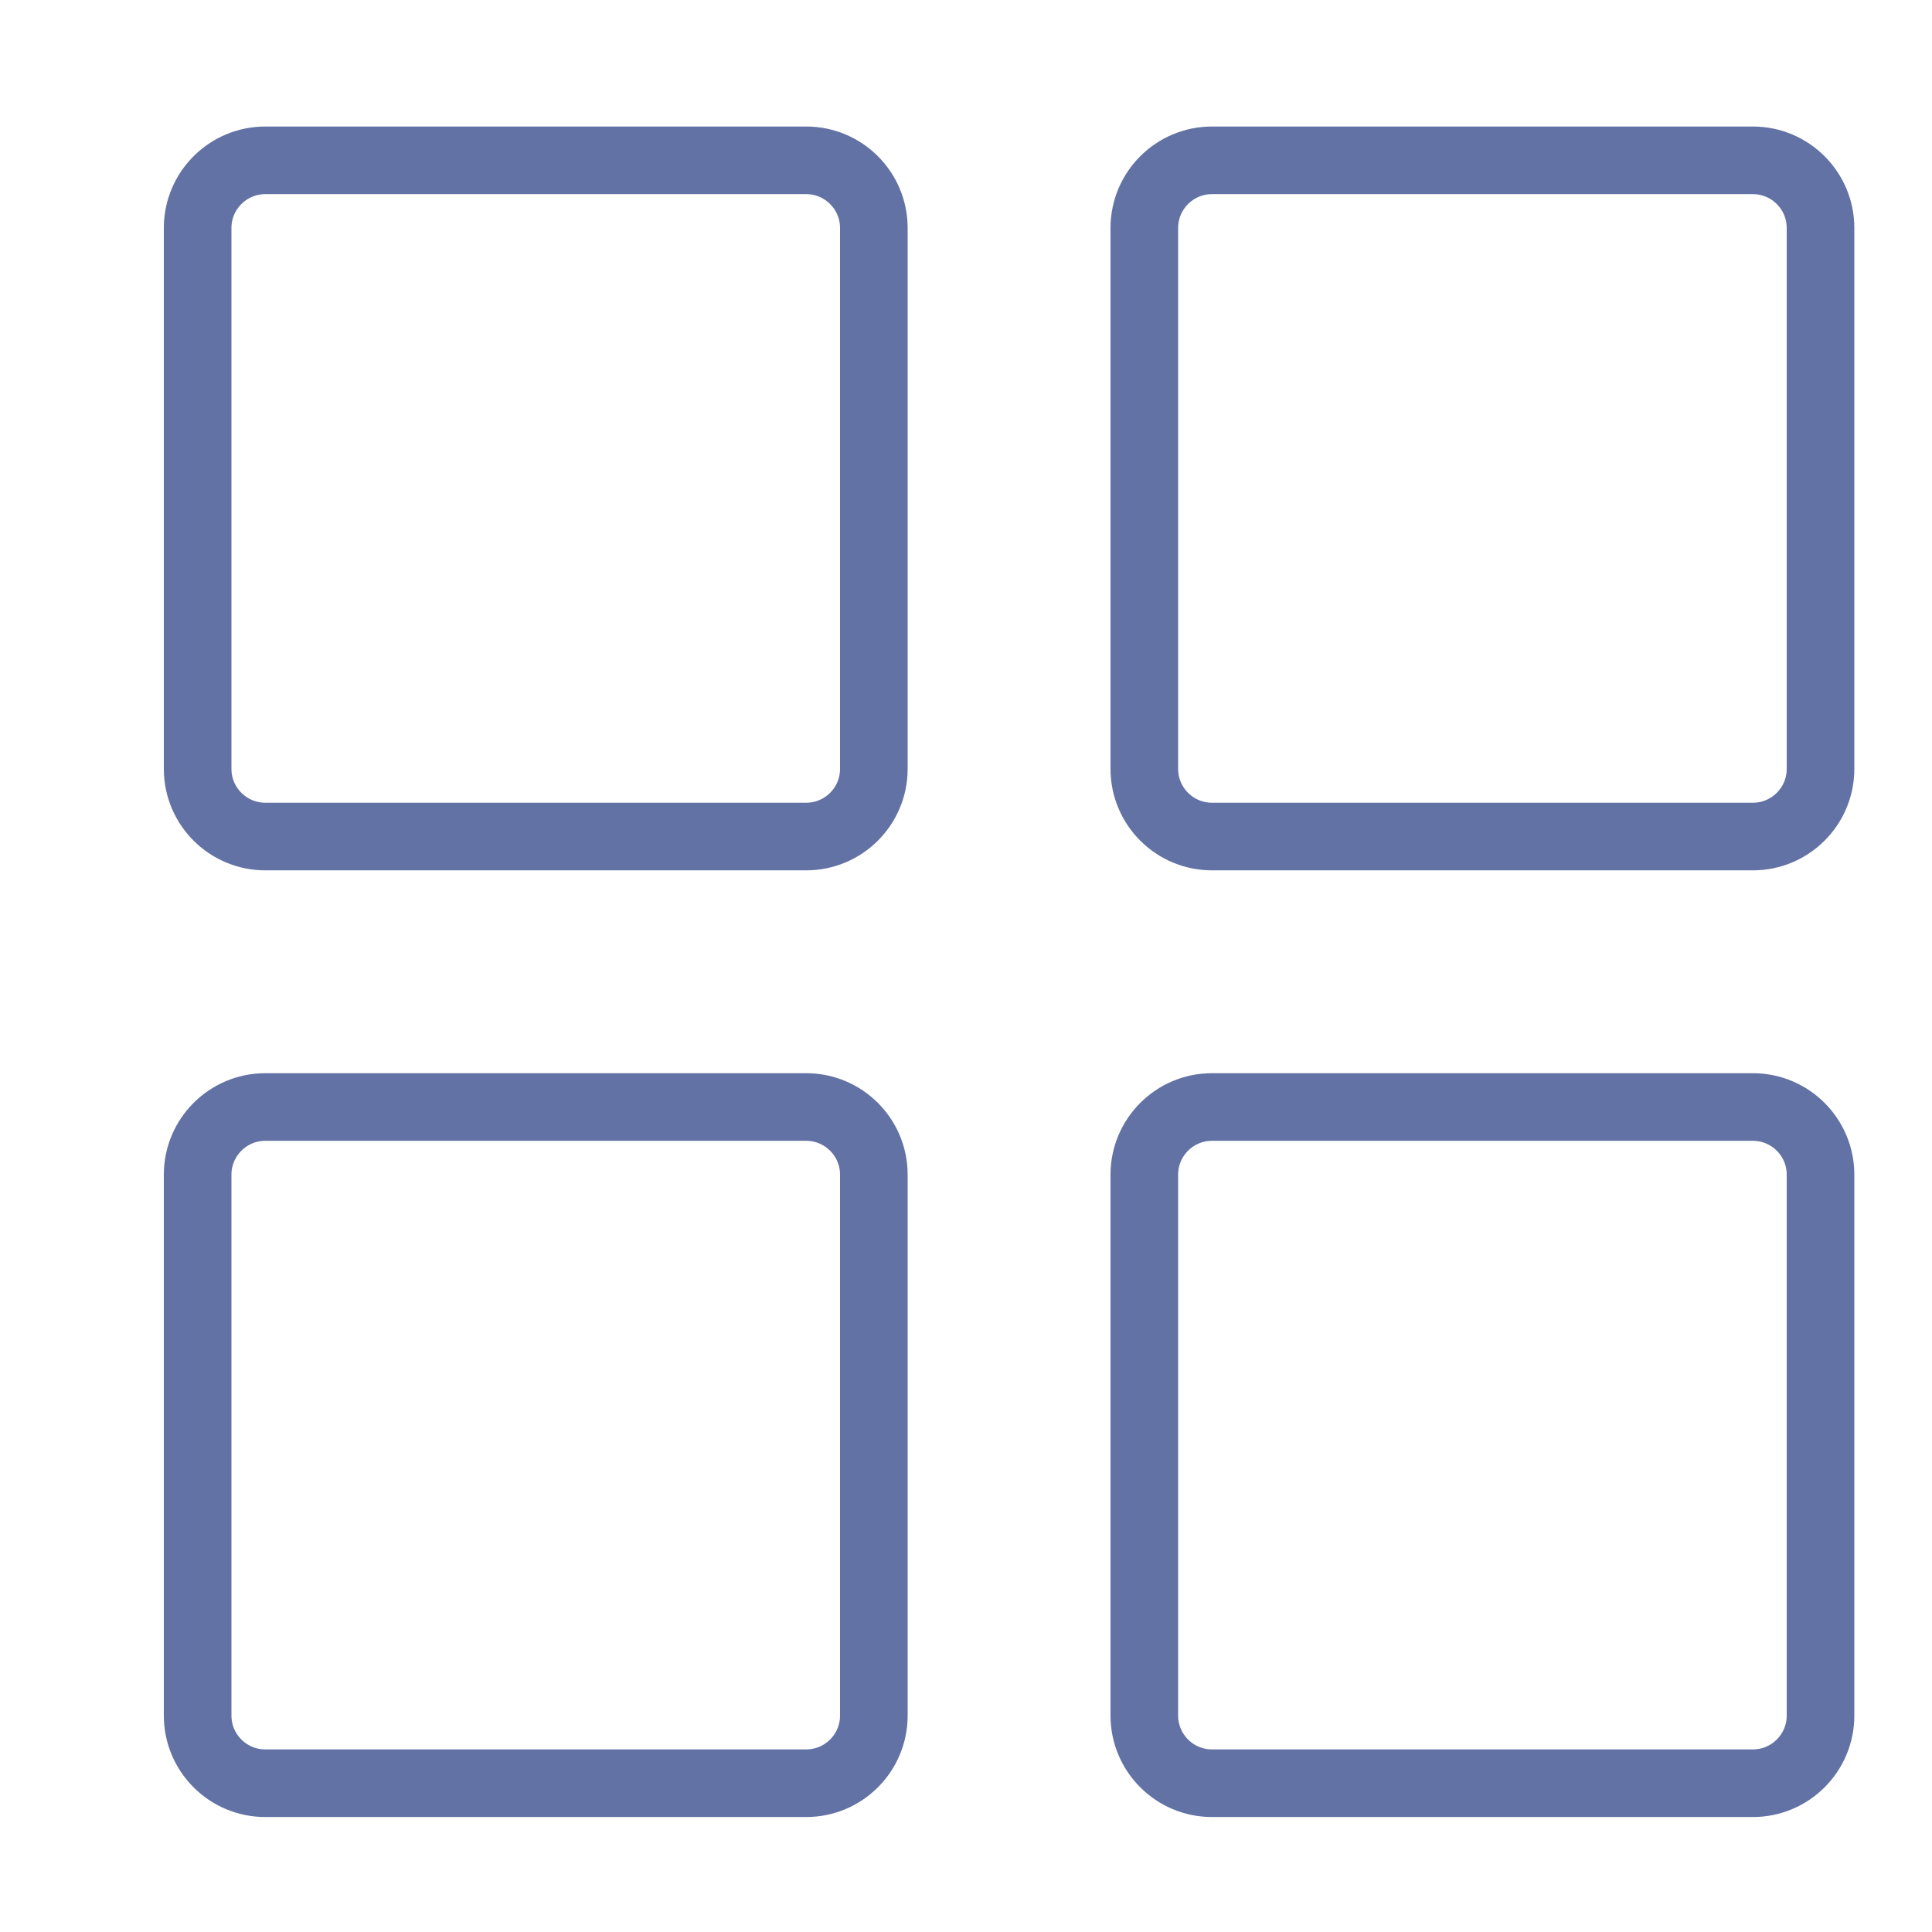
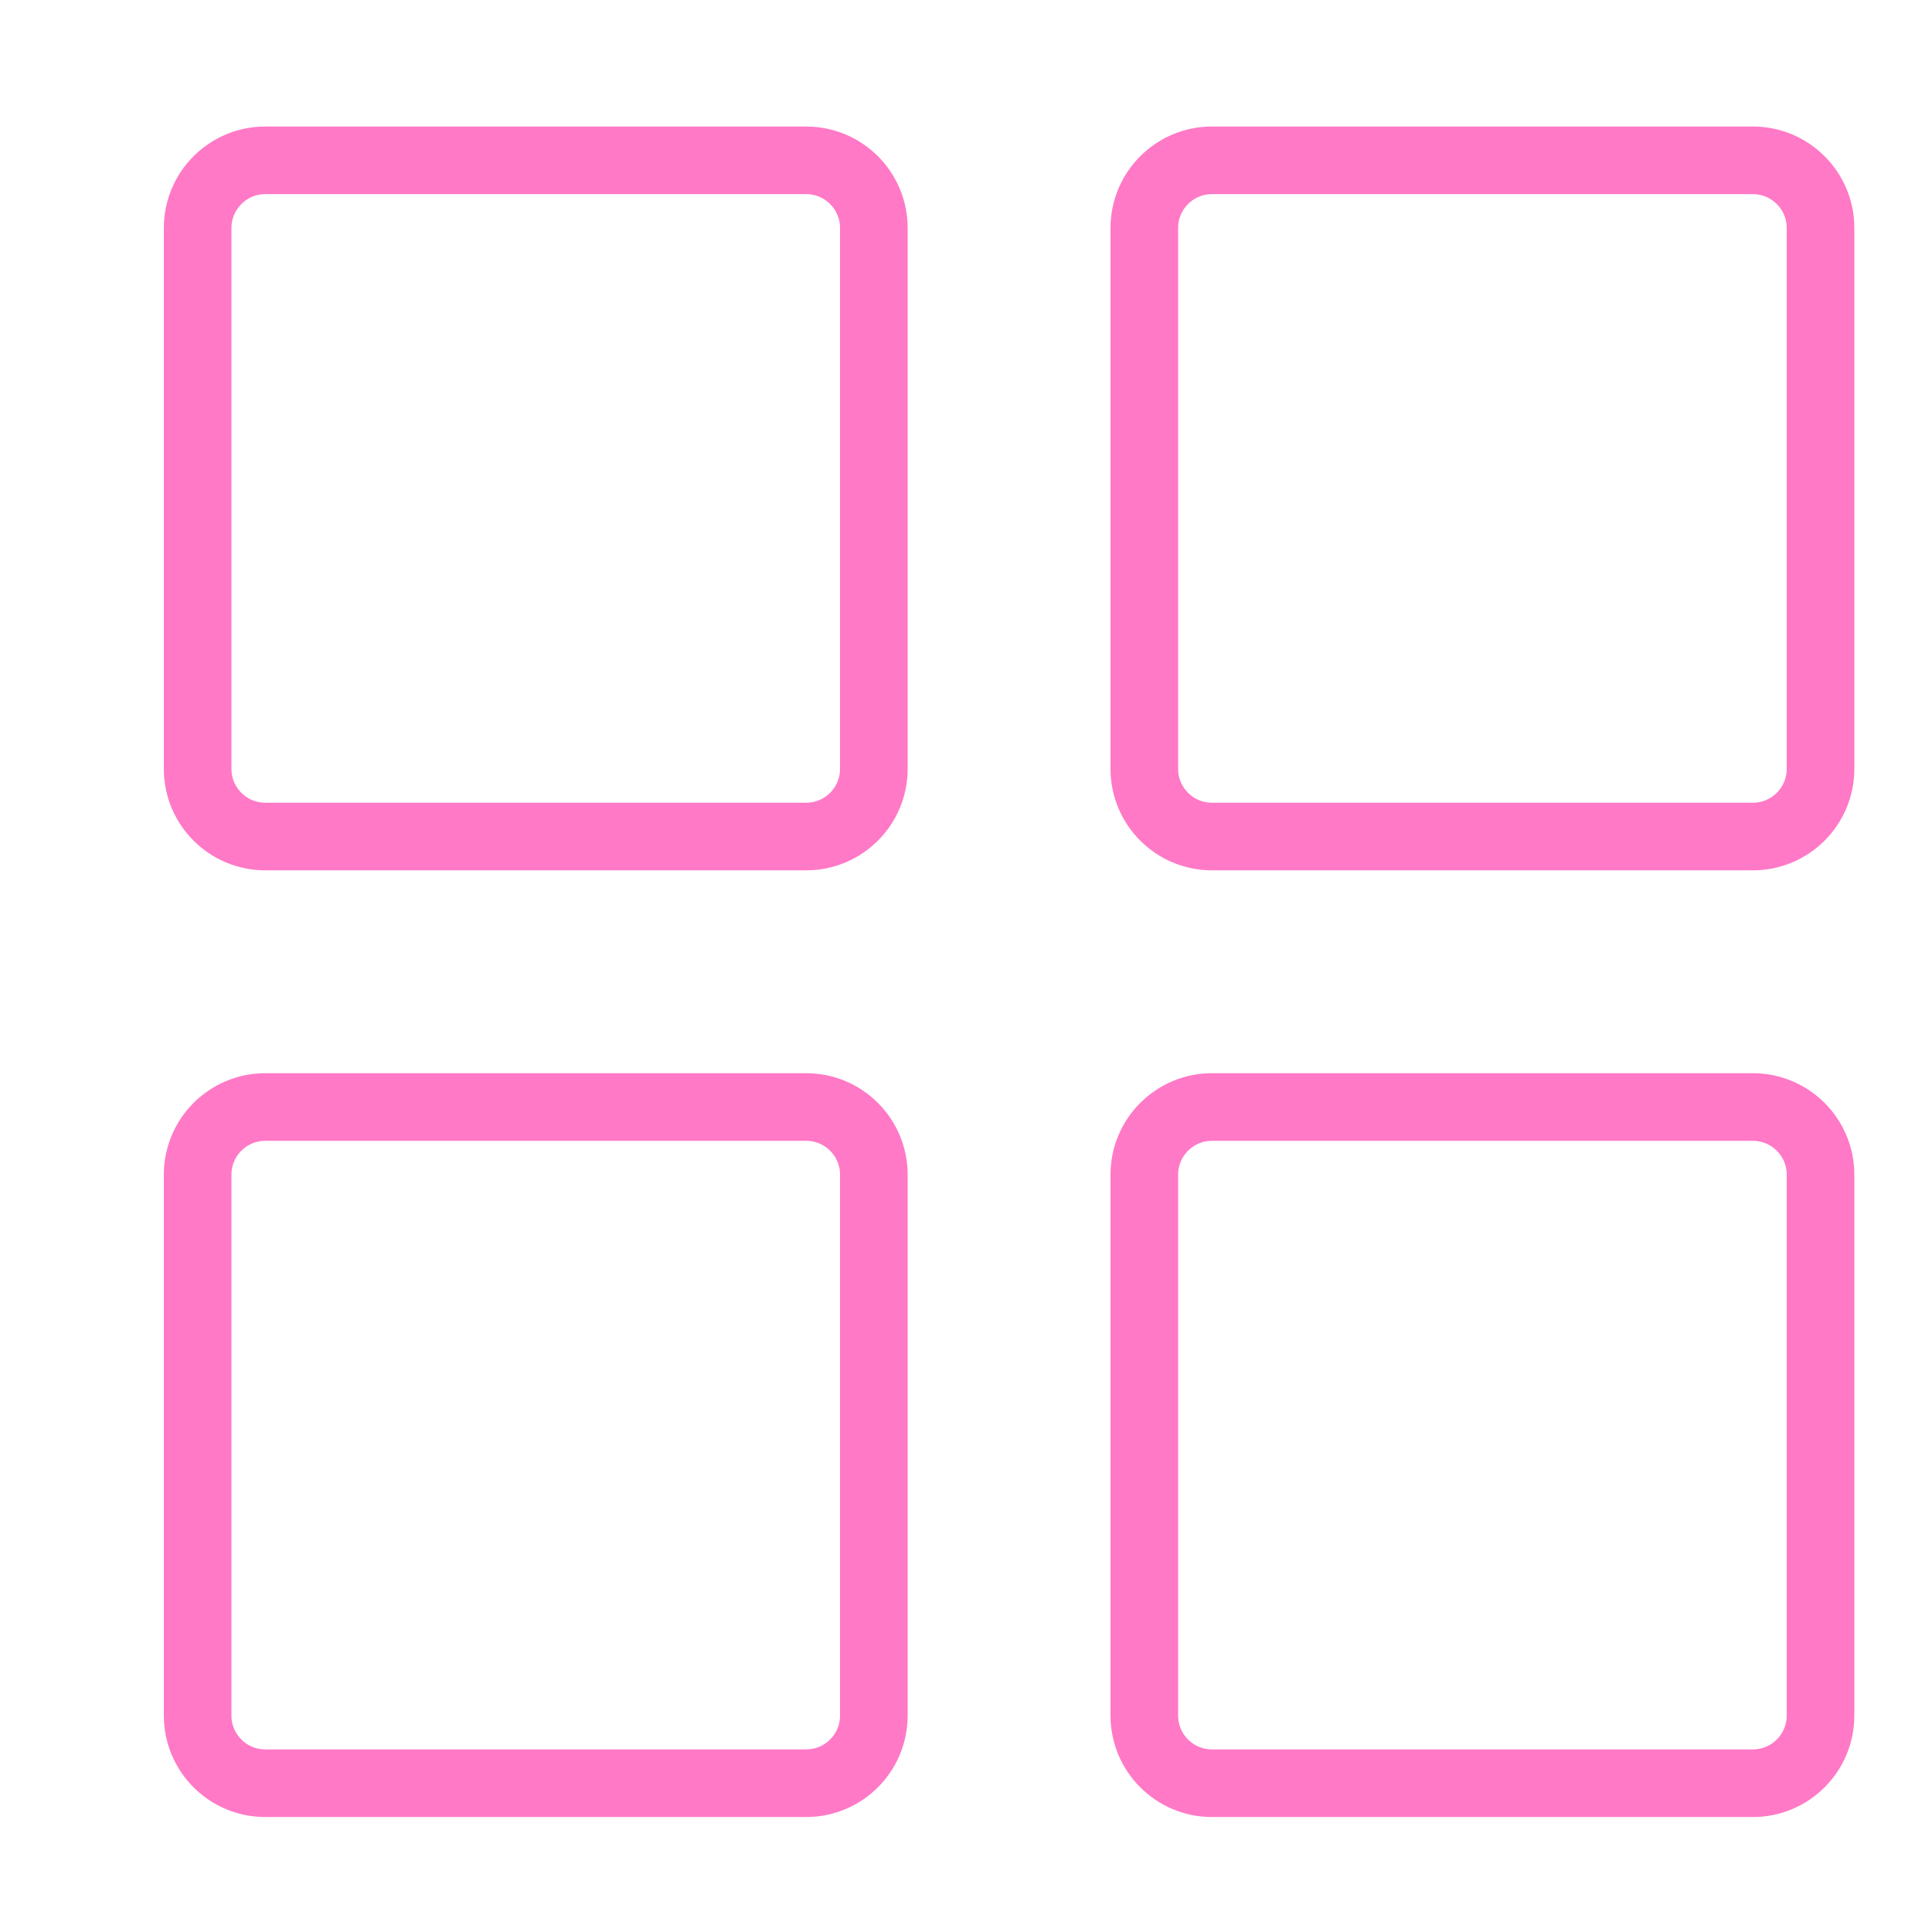
<svg xmlns="http://www.w3.org/2000/svg" width="32" height="32" version="1.1" id="svg17">
  <defs id="defs21">
    <linearGradient y2="16" x2="51.5" y1="16" x1="26.5" id="_lgradient_4" gradientUnits="userSpaceOnUse" gradientTransform="matrix(1.12,0,0,1.12,-27.24,-1.980015)">
      <stop id="stop15-3" style="stop-color:rgb(255,143,195)" stop-opacity="1" offset="0%" />
      <stop id="stop17-6" style="stop-color:rgb(161,161,255)" stop-opacity="1" offset="100%" />
    </linearGradient>
  </defs>
  <g id="applications-other">
    <g transform="translate(0.273571,0.1556629)" id="applications-other-3" style="clip-rule:evenodd;fill-rule:evenodd;stroke-linejoin:round;stroke-miterlimit:1.414">
      <path id="rect817" transform="translate(-22,-1.5e-5)" d="M 22,0 V 32 H 54 V 0 Z" style="fill:#ffffc1;fill-opacity:0;stroke-width:1.002" />
-       <path style="opacity:1;isolation:isolate;vector-effect:non-scaling-stroke;fill:none;fill-rule:evenodd;stroke:#6272a4;stroke-width:1.12;stroke-linecap:square;stroke-linejoin:miter;stroke-miterlimit:3;stroke-opacity:1" id="path20" stroke-miterlimit="3" d="m 4.12,2.5 h 8.96 c 0.618,0 1.12,0.502 1.12,1.12 v 8.96 c 0,0.618 -0.502,1.12 -1.12,1.12 h -8.96 c -0.618,0 -1.12,-0.502 -1.12,-1.12 V 3.62 c 0,-0.618 0.502,-1.12 1.12,-1.12 z m 15.68,0 h 8.96 c 0.618,0 1.12,0.502 1.12,1.12 v 8.96 c 0,0.618 -0.502,1.12 -1.12,1.12 h -8.96 c -0.618,0 -1.12,-0.502 -1.12,-1.12 V 3.62 c 0,-0.618 0.502,-1.12 1.12,-1.12 z m 0,15.68 h 8.96 c 0.618,0 1.12,0.502 1.12,1.12 v 8.96 c 0,0.618 -0.502,1.12 -1.12,1.12 h -8.96 c -0.618,0 -1.12,-0.502 -1.12,-1.12 v -8.96 c 0,-0.618 0.502,-1.12 1.12,-1.12 z m -15.68,0 h 8.96 c 0.618,0 1.12,0.502 1.12,1.12 v 8.96 c 0,0.618 -0.502,1.12 -1.12,1.12 h -8.96 c -0.618,0 -1.12,-0.502 -1.12,-1.12 v -8.96 c 0,-0.618 0.502,-1.12 1.12,-1.12 z" />
+       <path style="opacity:1;isolation:isolate;vector-effect:non-scaling-stroke;fill:none;fill-rule:evenodd;stroke:#ff79c6;stroke-width:1.12;stroke-linecap:square;stroke-linejoin:miter;stroke-miterlimit:3;stroke-opacity:1" id="path20" stroke-miterlimit="3" d="m 4.12,2.5 h 8.96 c 0.618,0 1.12,0.502 1.12,1.12 v 8.96 c 0,0.618 -0.502,1.12 -1.12,1.12 h -8.96 c -0.618,0 -1.12,-0.502 -1.12,-1.12 V 3.62 c 0,-0.618 0.502,-1.12 1.12,-1.12 z m 15.68,0 h 8.96 c 0.618,0 1.12,0.502 1.12,1.12 v 8.96 c 0,0.618 -0.502,1.12 -1.12,1.12 h -8.96 c -0.618,0 -1.12,-0.502 -1.12,-1.12 V 3.62 c 0,-0.618 0.502,-1.12 1.12,-1.12 z m 0,15.68 h 8.96 c 0.618,0 1.12,0.502 1.12,1.12 v 8.96 c 0,0.618 -0.502,1.12 -1.12,1.12 h -8.96 c -0.618,0 -1.12,-0.502 -1.12,-1.12 v -8.96 c 0,-0.618 0.502,-1.12 1.12,-1.12 z m -15.68,0 h 8.96 c 0.618,0 1.12,0.502 1.12,1.12 v 8.96 c 0,0.618 -0.502,1.12 -1.12,1.12 h -8.96 c -0.618,0 -1.12,-0.502 -1.12,-1.12 v -8.96 c 0,-0.618 0.502,-1.12 1.12,-1.12 z" />
    </g>
  </g>
</svg>
